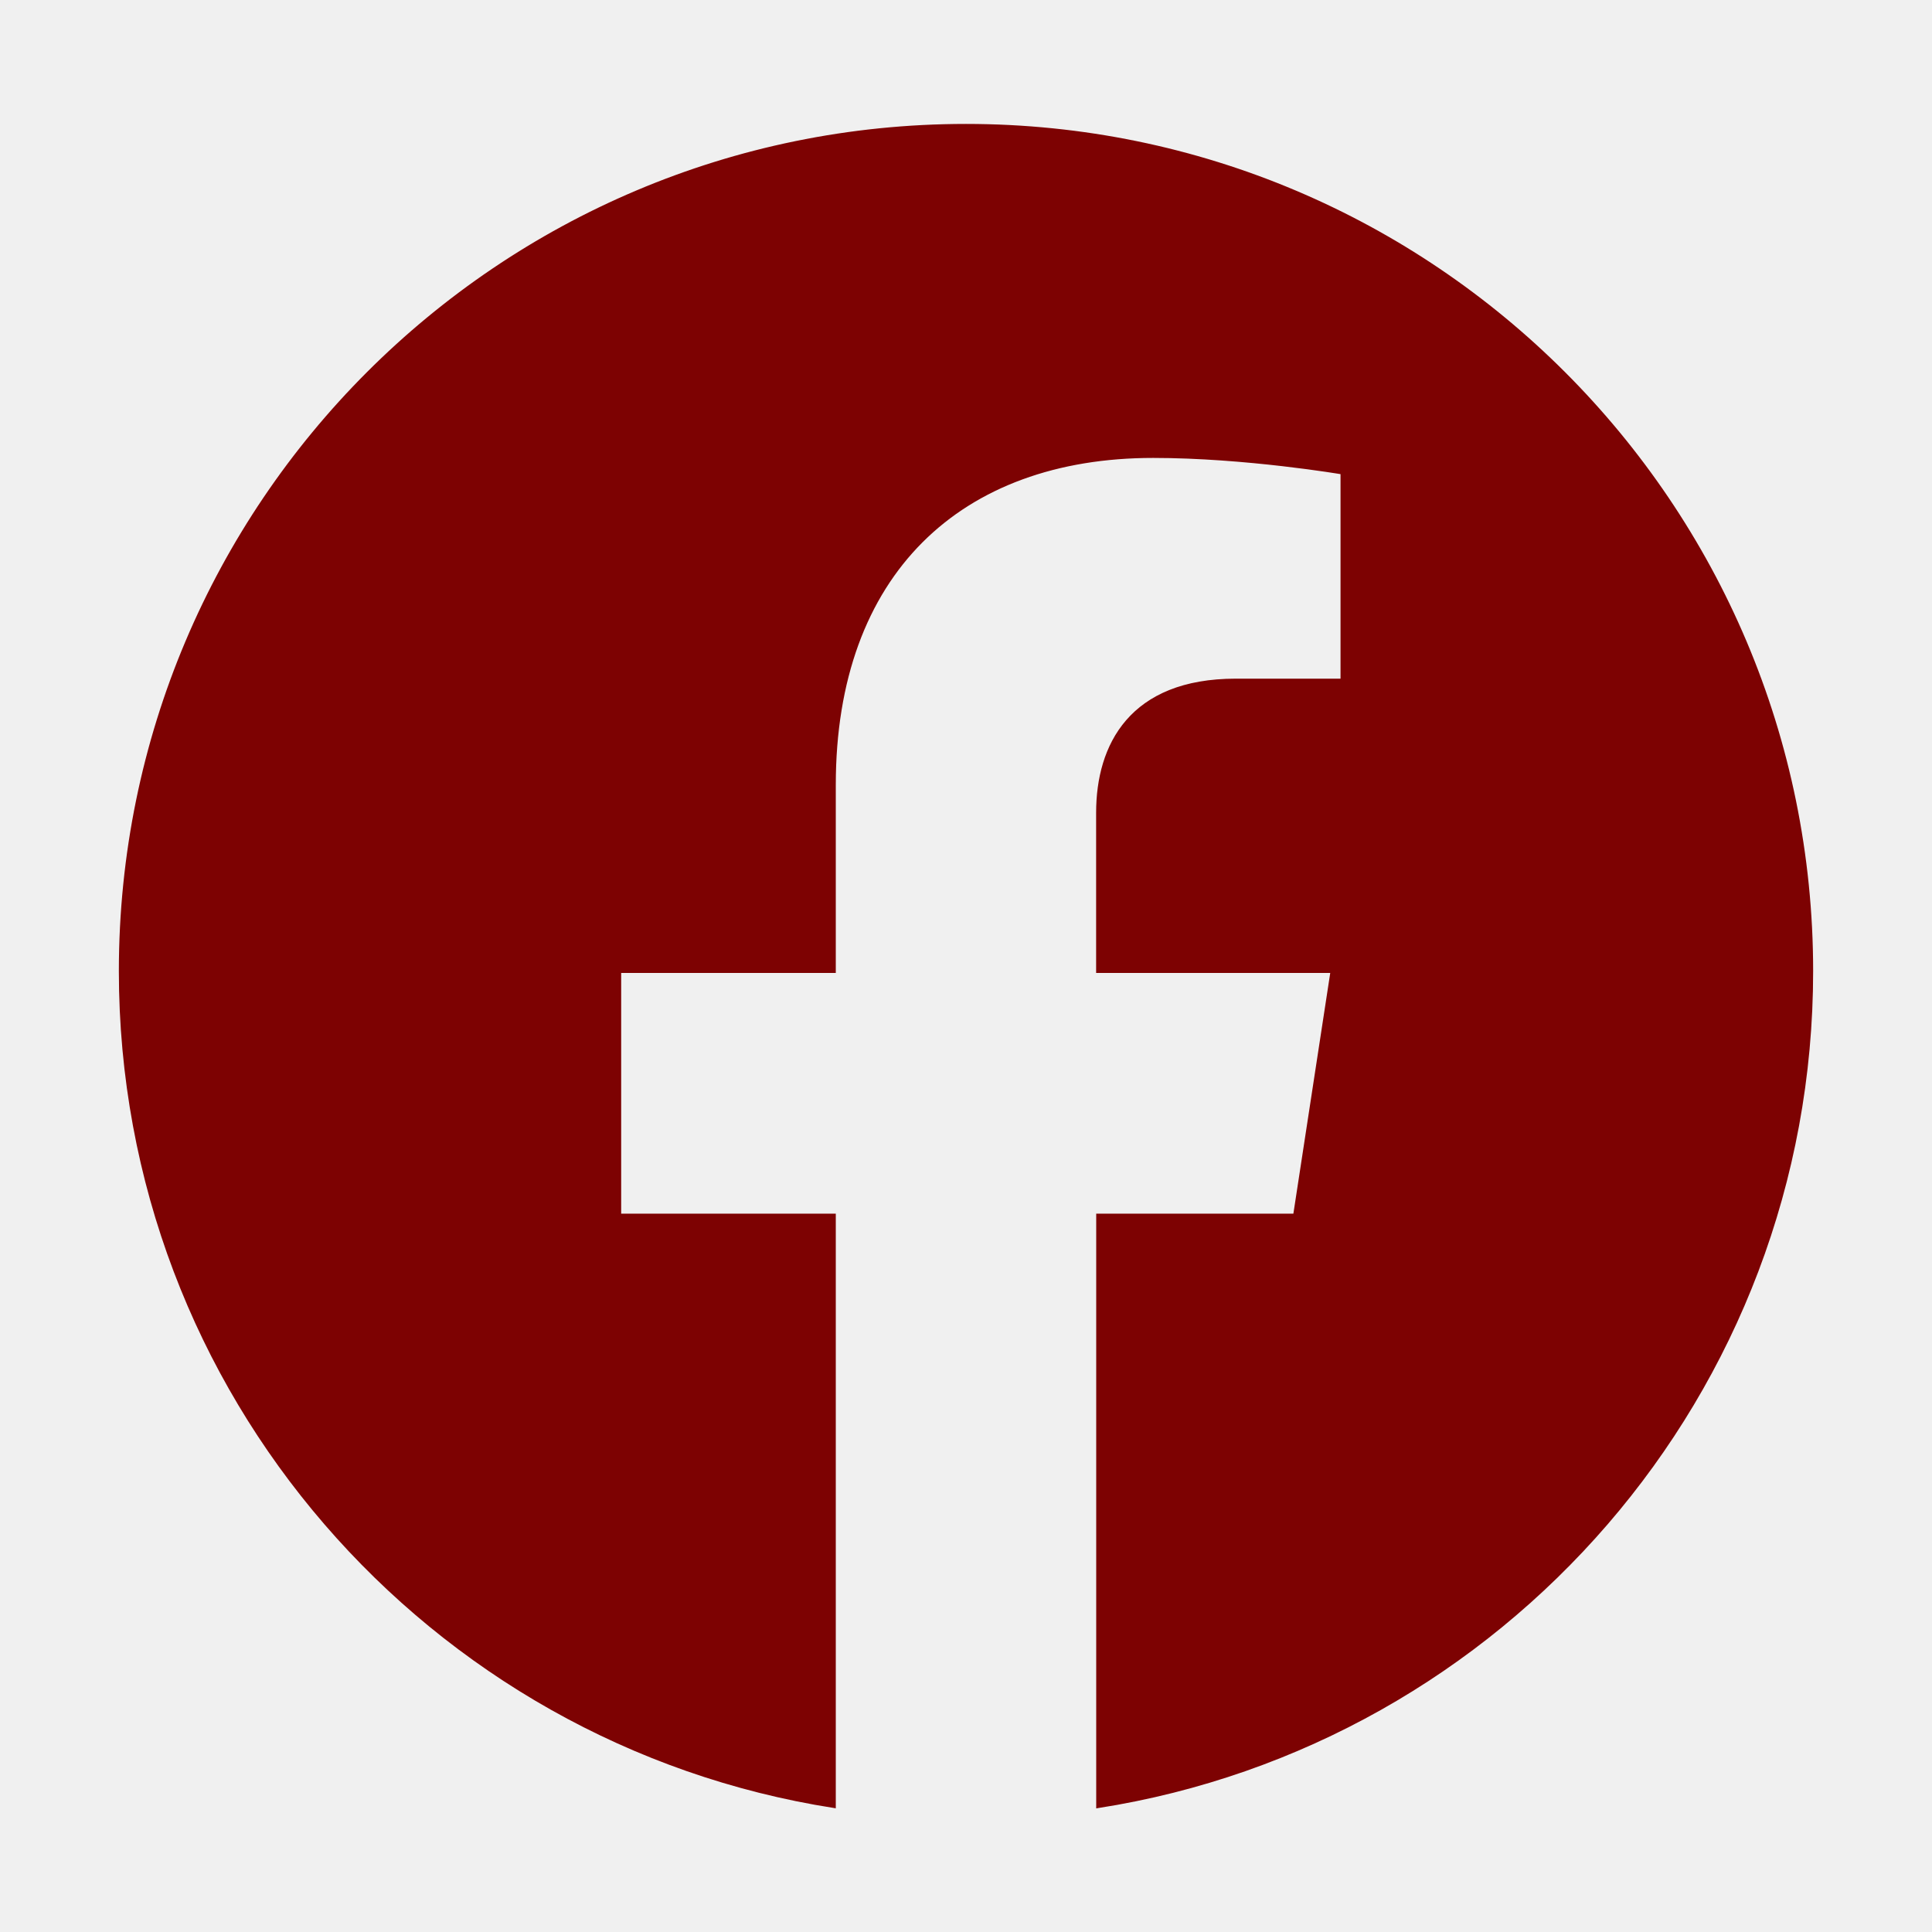
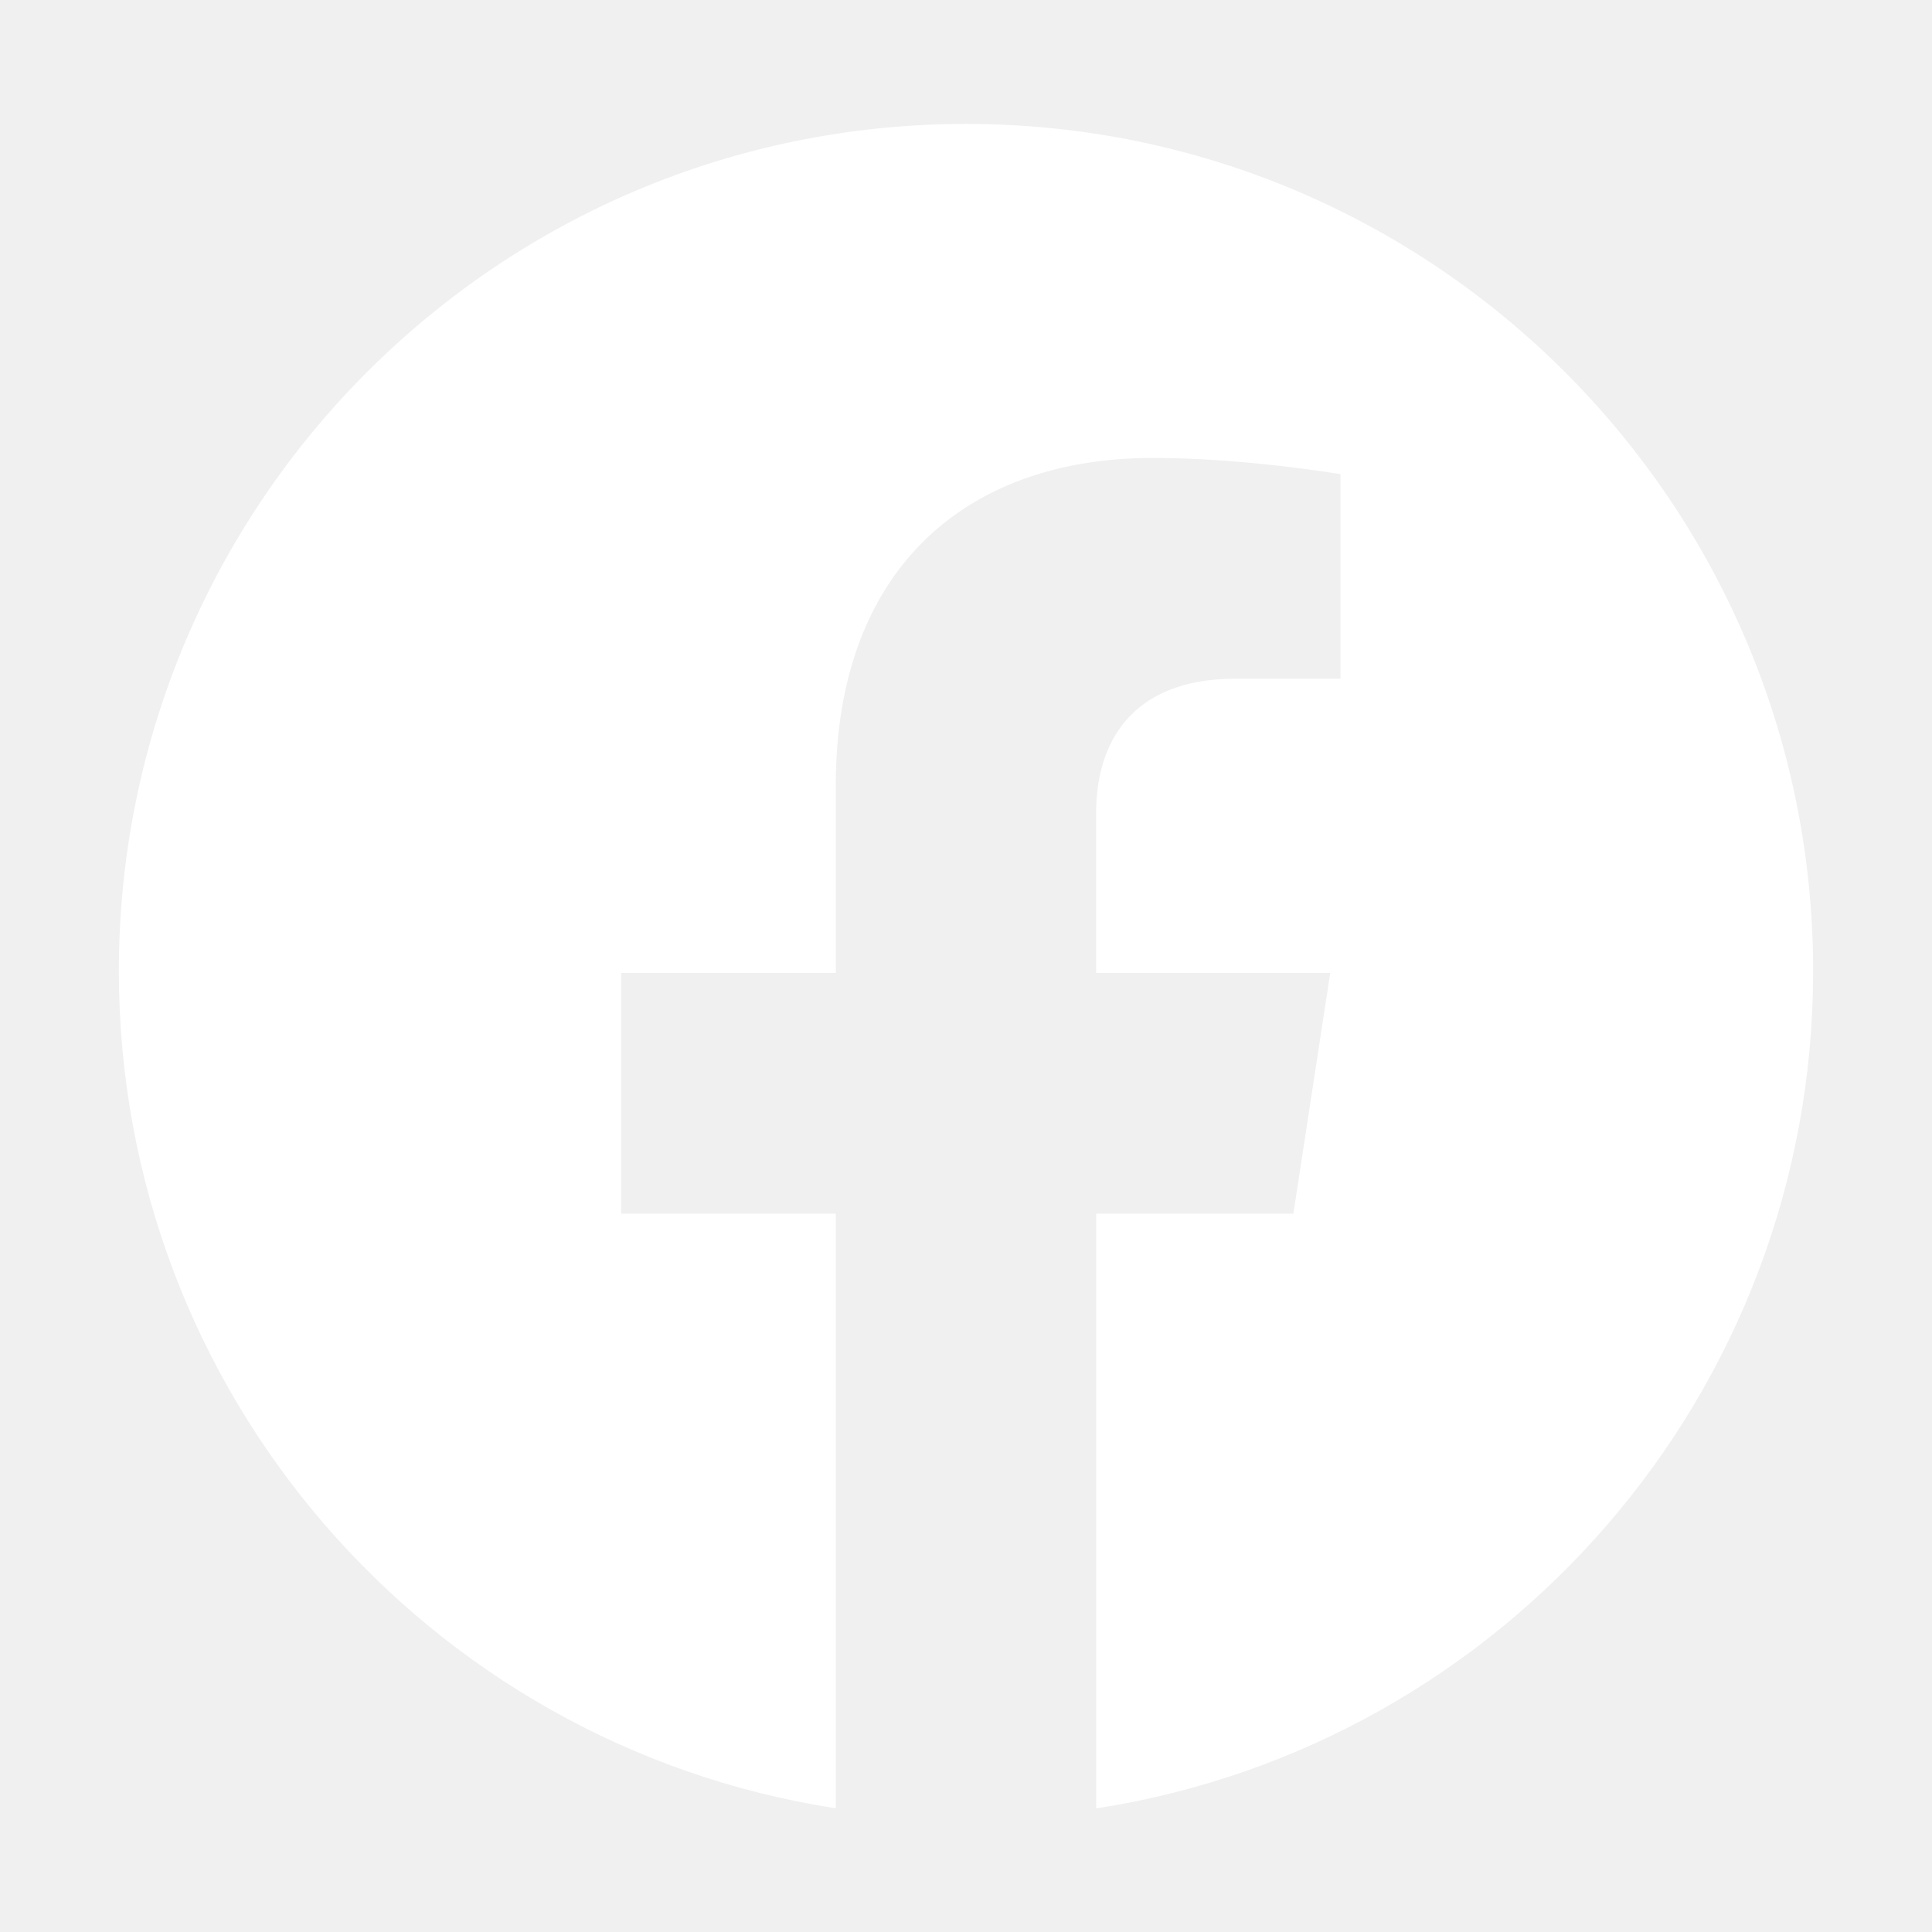
<svg xmlns="http://www.w3.org/2000/svg" width="24" height="24" viewBox="0 0 24 24" fill="none">
-   <path fill-rule="evenodd" clip-rule="evenodd" d="M22.5 12.063C22.5 6.265 17.798 1.563 12 1.563C6.202 1.563 1.5 6.265 1.5 12.063C1.5 17.304 5.339 21.648 10.359 22.436V15.1H7.693V12.063H10.359V9.75C10.359 7.119 11.927 5.665 14.325 5.665C15.474 5.665 16.676 5.87 16.676 5.87V8.454H15.352C14.048 8.454 13.64 9.263 13.64 10.095V12.063H16.552L16.087 15.1H13.641V22.437C18.661 21.649 22.5 17.305 22.5 12.063Z" fill="#7D0202" stroke="#7D0202" stroke-width="0.047" />
+   <path fill-rule="evenodd" clip-rule="evenodd" d="M22.5 12.063C22.5 6.265 17.798 1.563 12 1.563C6.202 1.563 1.5 6.265 1.5 12.063C1.5 17.304 5.339 21.648 10.359 22.436V15.1H7.693V12.063H10.359V9.75C10.359 7.119 11.927 5.665 14.325 5.665C15.474 5.665 16.676 5.87 16.676 5.87V8.454H15.352C14.048 8.454 13.64 9.263 13.64 10.095V12.063H16.552L16.087 15.1H13.641V22.437C18.661 21.649 22.5 17.305 22.5 12.063Z" fill="white" stroke="white" stroke-width="0.047" />
</svg>
